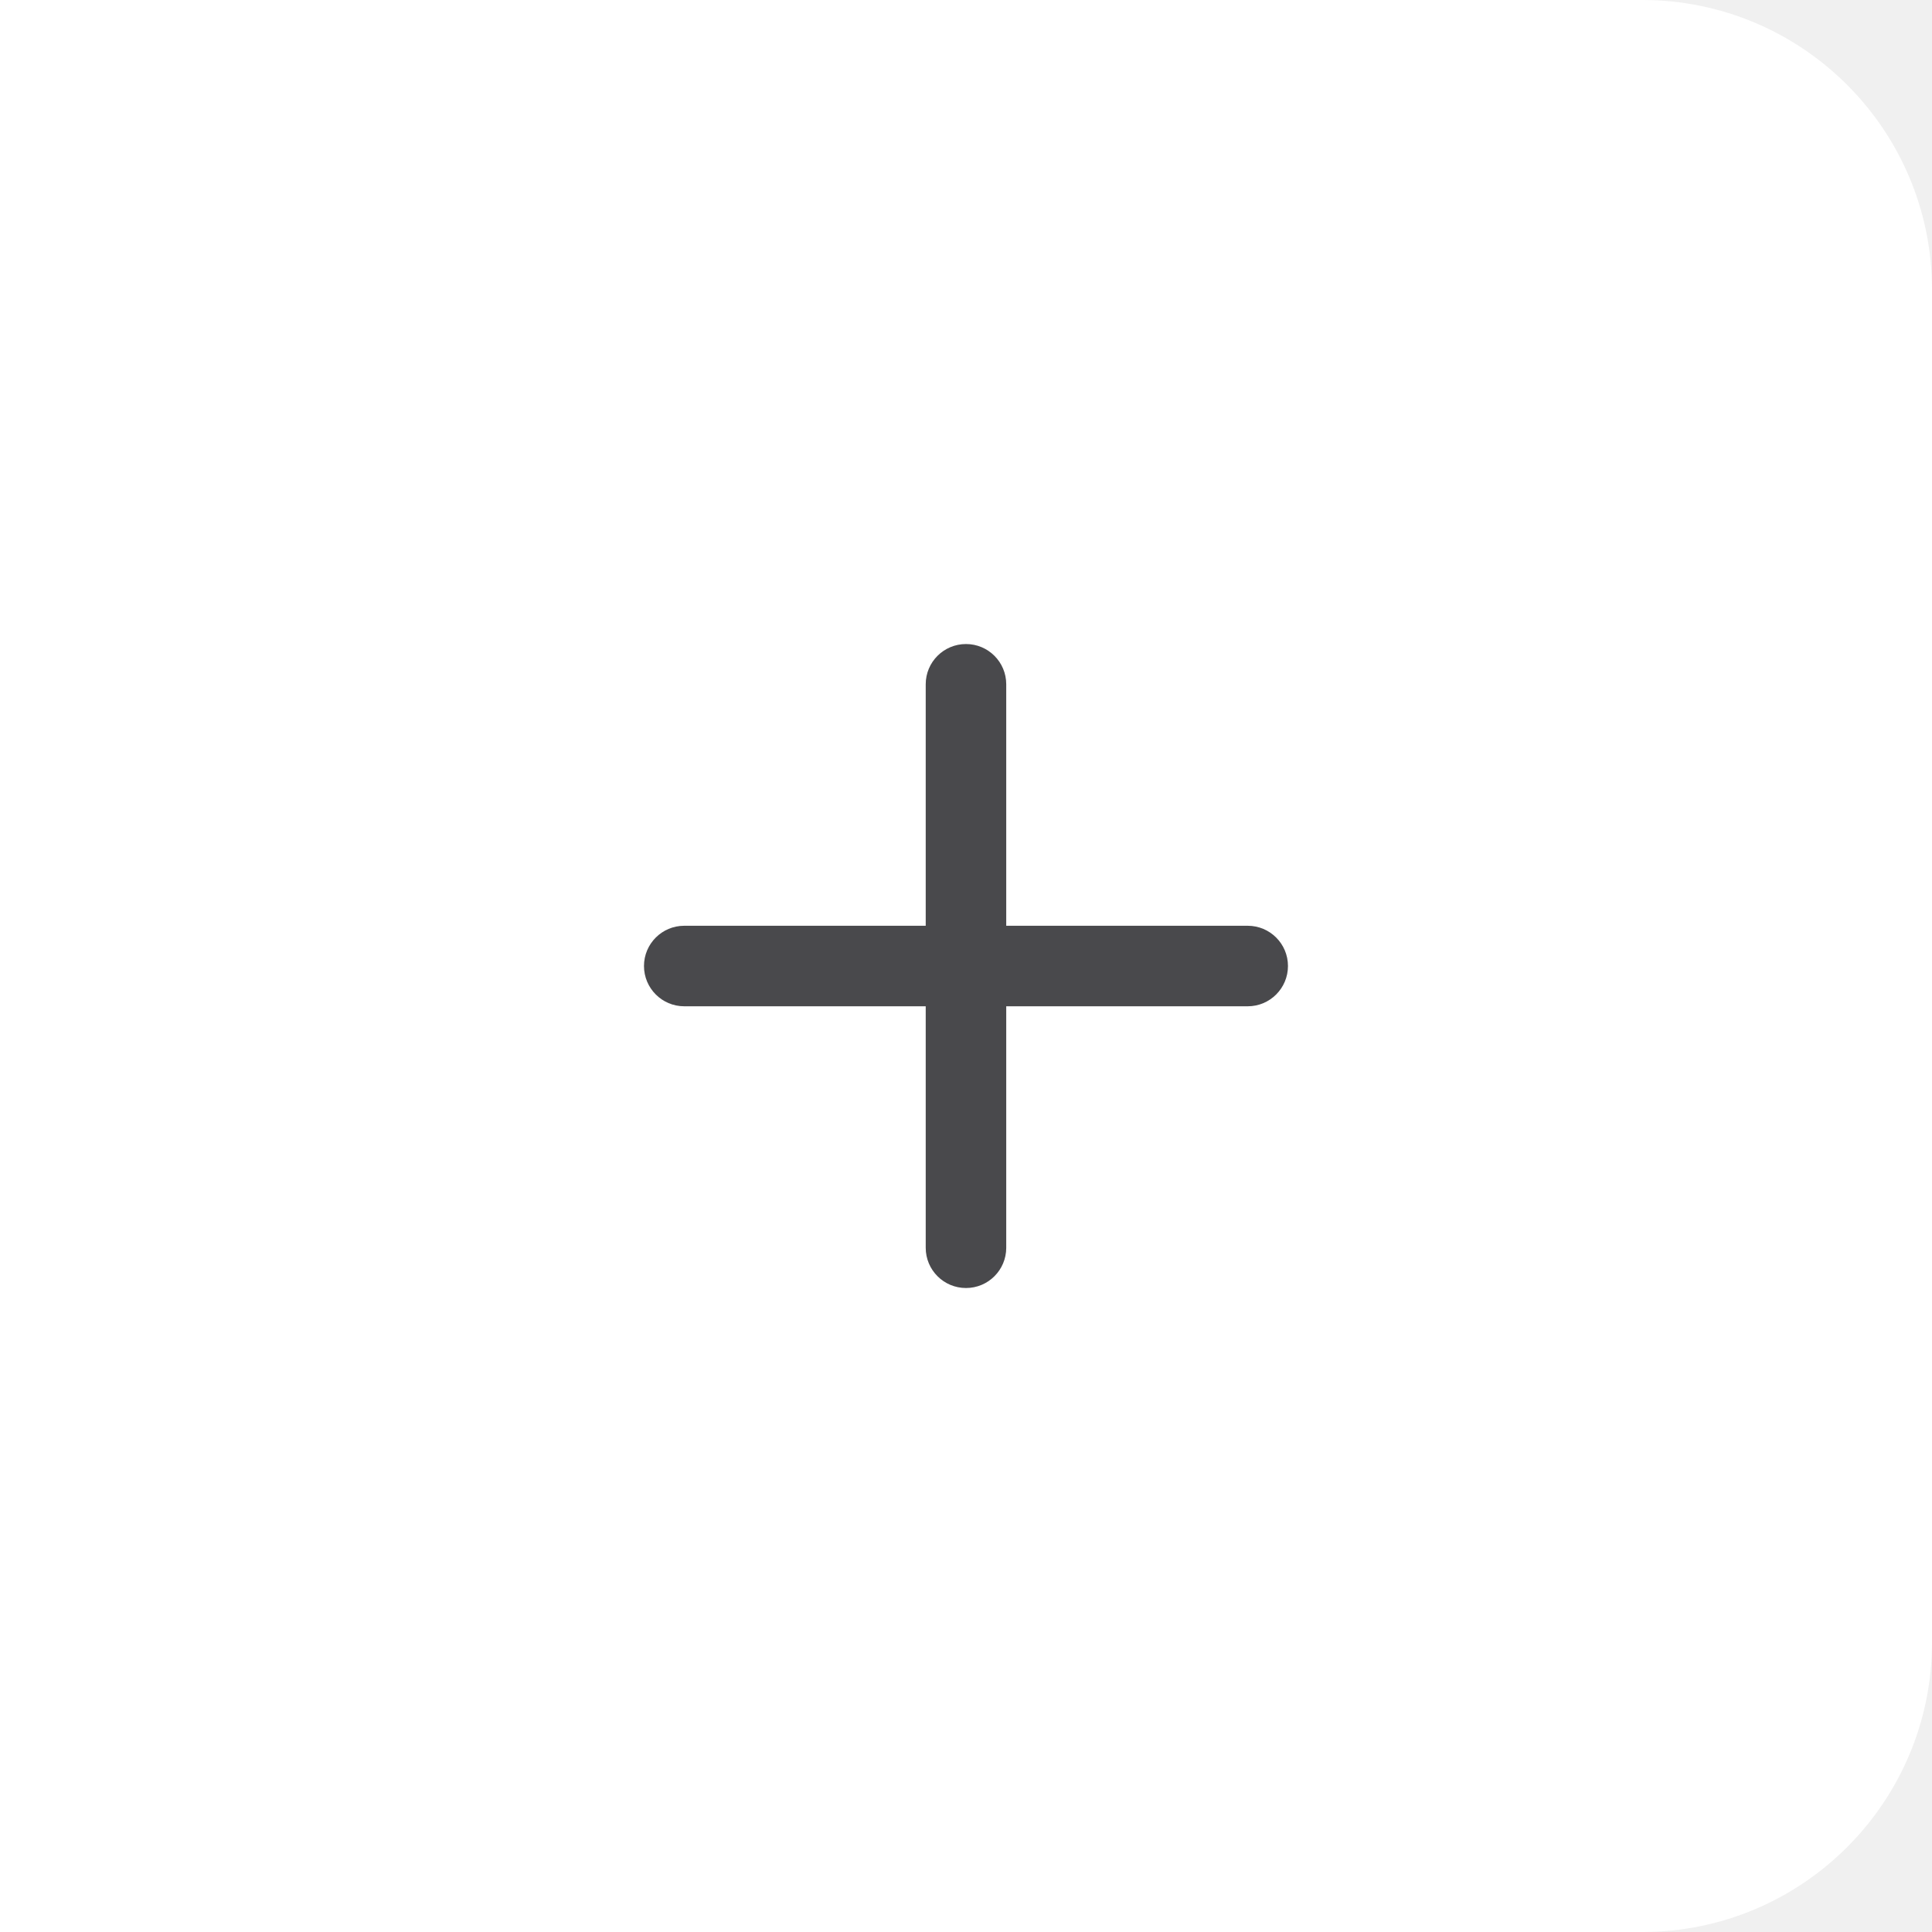
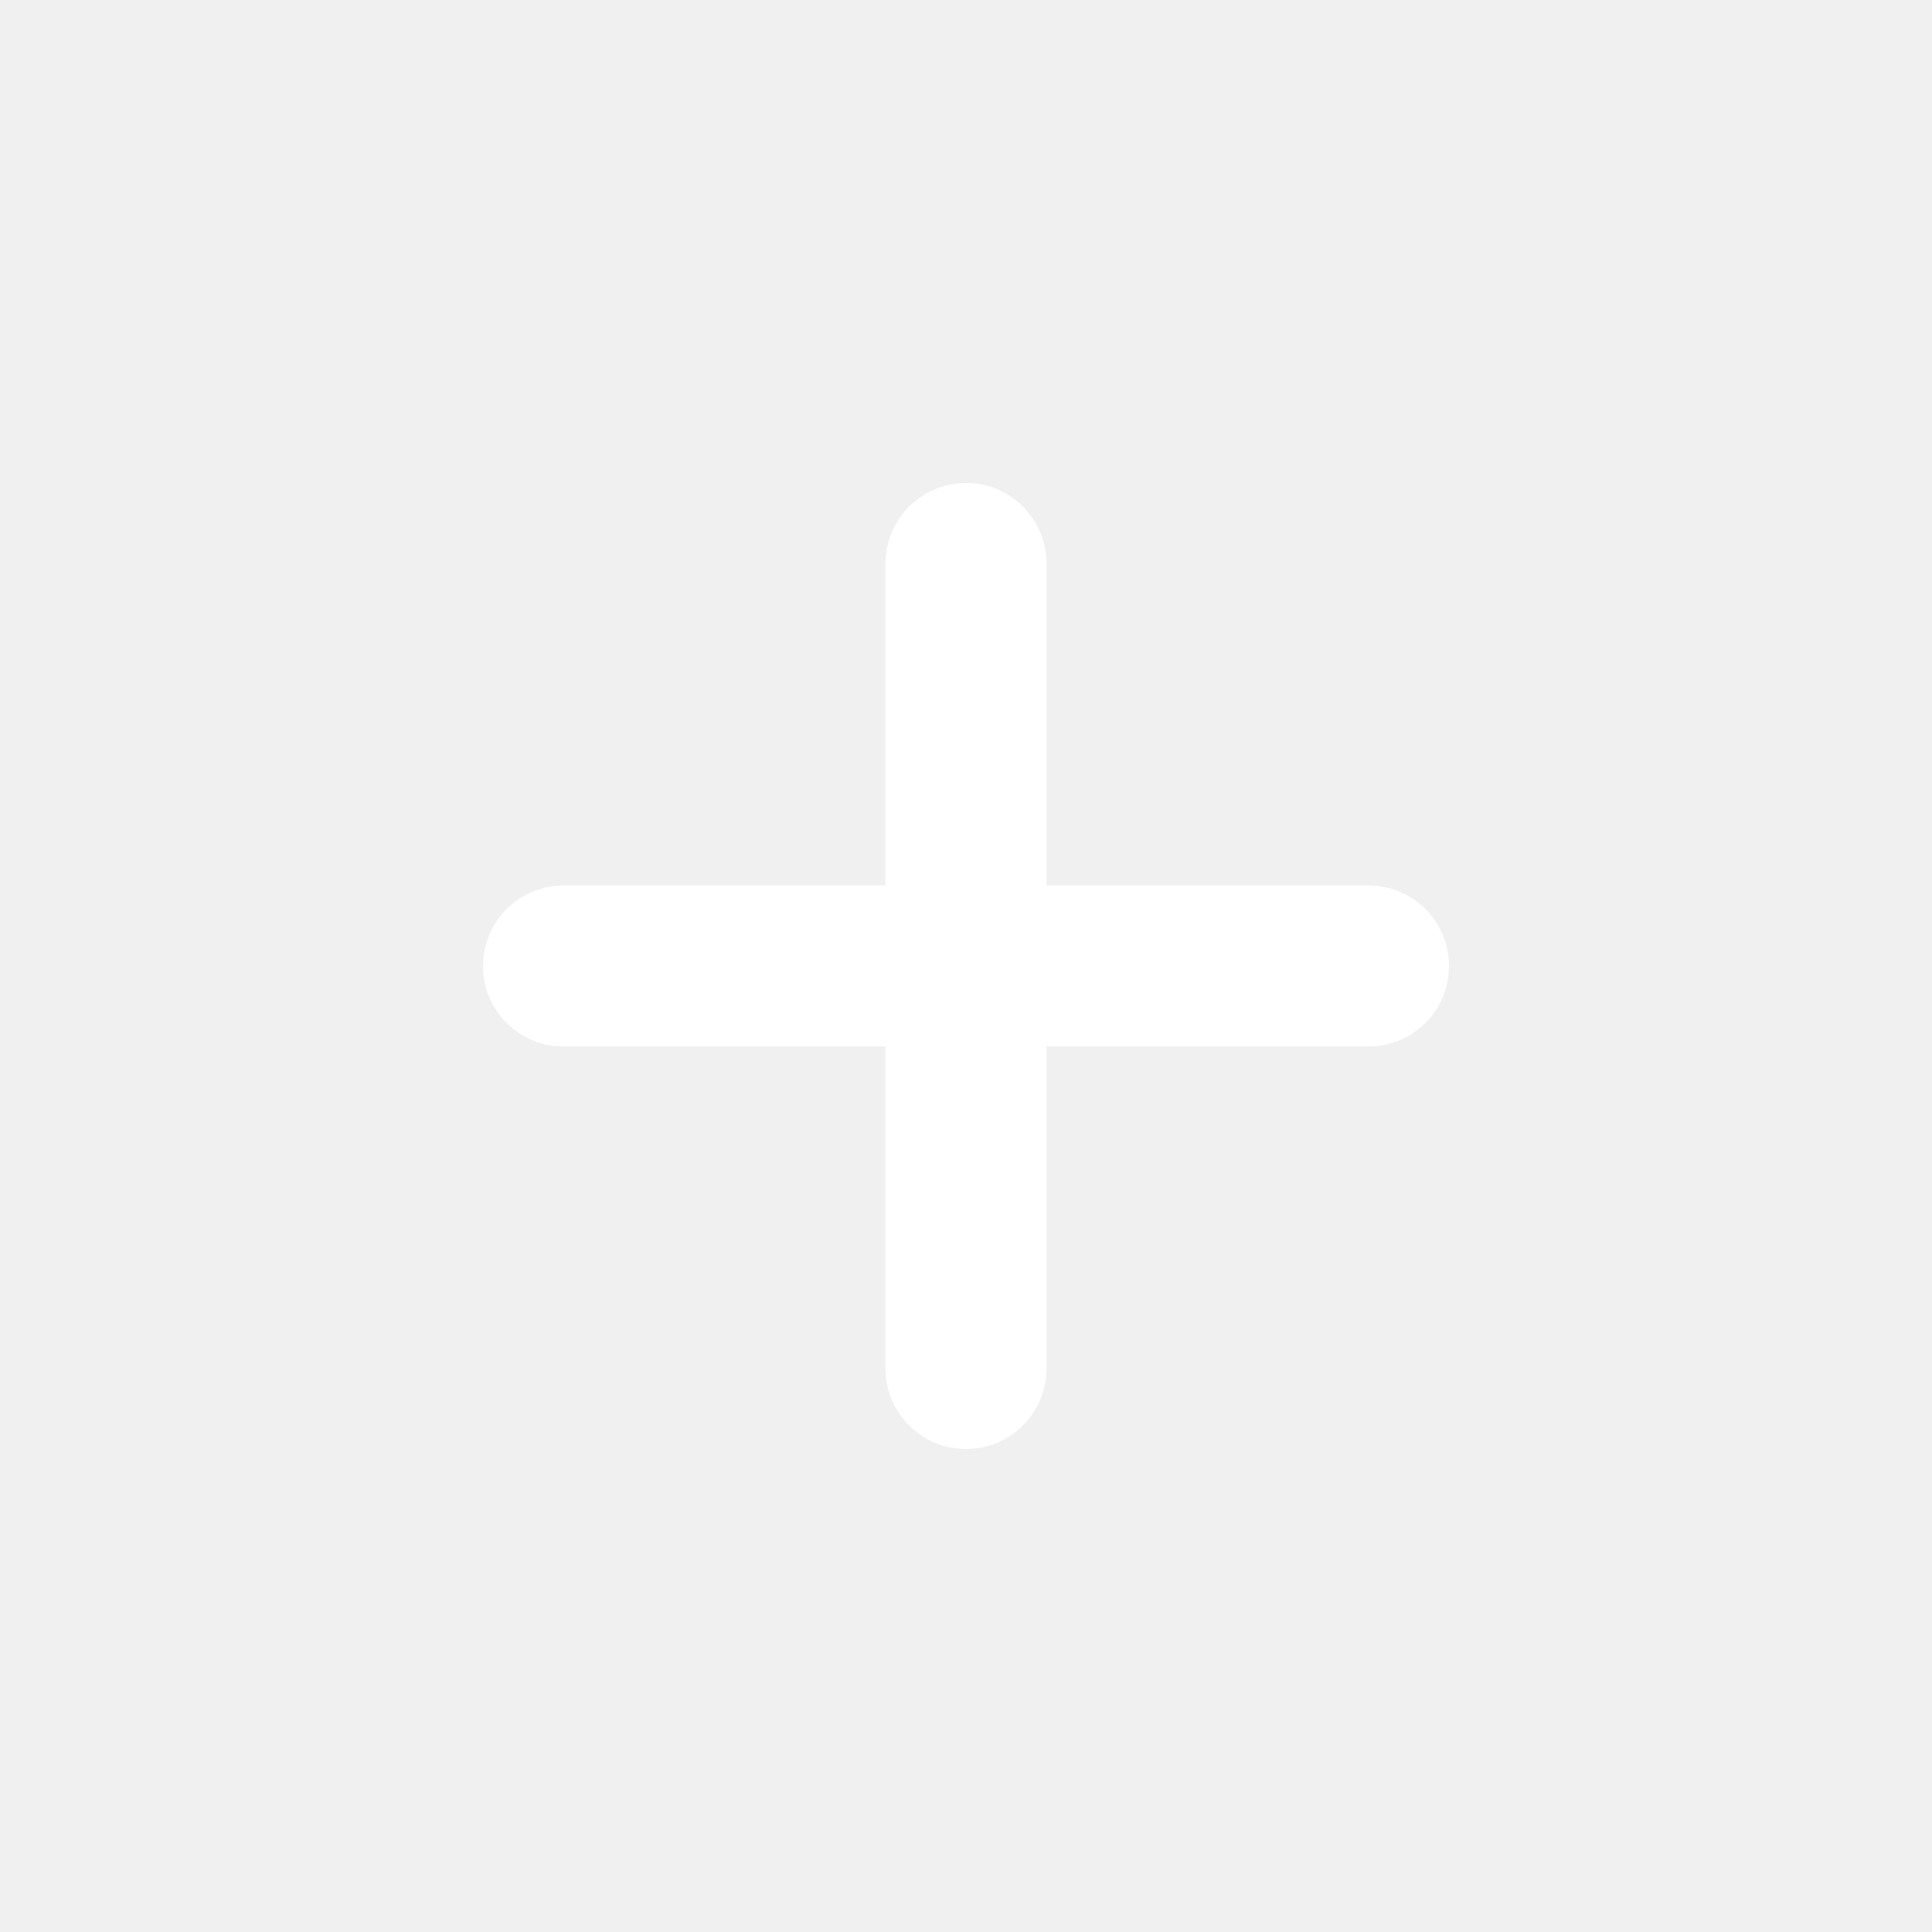
- <svg xmlns="http://www.w3.org/2000/svg" width="40" height="40" viewBox="0 0 40 40" fill="none">
-   <path d="M0 0H34C37.314 0 40 2.686 40 6V34C40 37.314 37.314 40 34 40H0V0Z" fill="white" />
-   <path d="M20.833 14.167C20.833 13.707 20.46 13.334 20 13.334C19.539 13.334 19.166 13.707 19.166 14.167V19.167H14.166C13.706 19.167 13.333 19.54 13.333 20C13.333 20.46 13.706 20.834 14.166 20.834H19.166V25.834C19.166 26.294 19.539 26.667 20 26.667C20.46 26.667 20.833 26.294 20.833 25.834V20.834H25.833C26.293 20.834 26.666 20.46 26.666 20C26.666 19.54 26.293 19.167 25.833 19.167H20.833V14.167Z" fill="#49494C" />
+ <svg xmlns="http://www.w3.org/2000/svg" width="24" height="24" viewBox="0 0 24 24" fill="none">
+   <path d="M17 11L17.102 11.005C17.607 11.056 18 11.482 18 12C18 12.518 17.607 12.944 17.102 12.995L17 13H7C6.448 13 6 12.552 6 12C6 11.448 6.448 11 7 11H17Z" fill="white" />
+   <path d="M13 17L12.995 17.102C12.944 17.607 12.518 18 12 18C11.482 18 11.056 17.607 11.005 17.102L11 17L11 7C11 6.448 11.448 6 12 6C12.552 6 13 6.448 13 7L13 17Z" fill="white" />
</svg>
